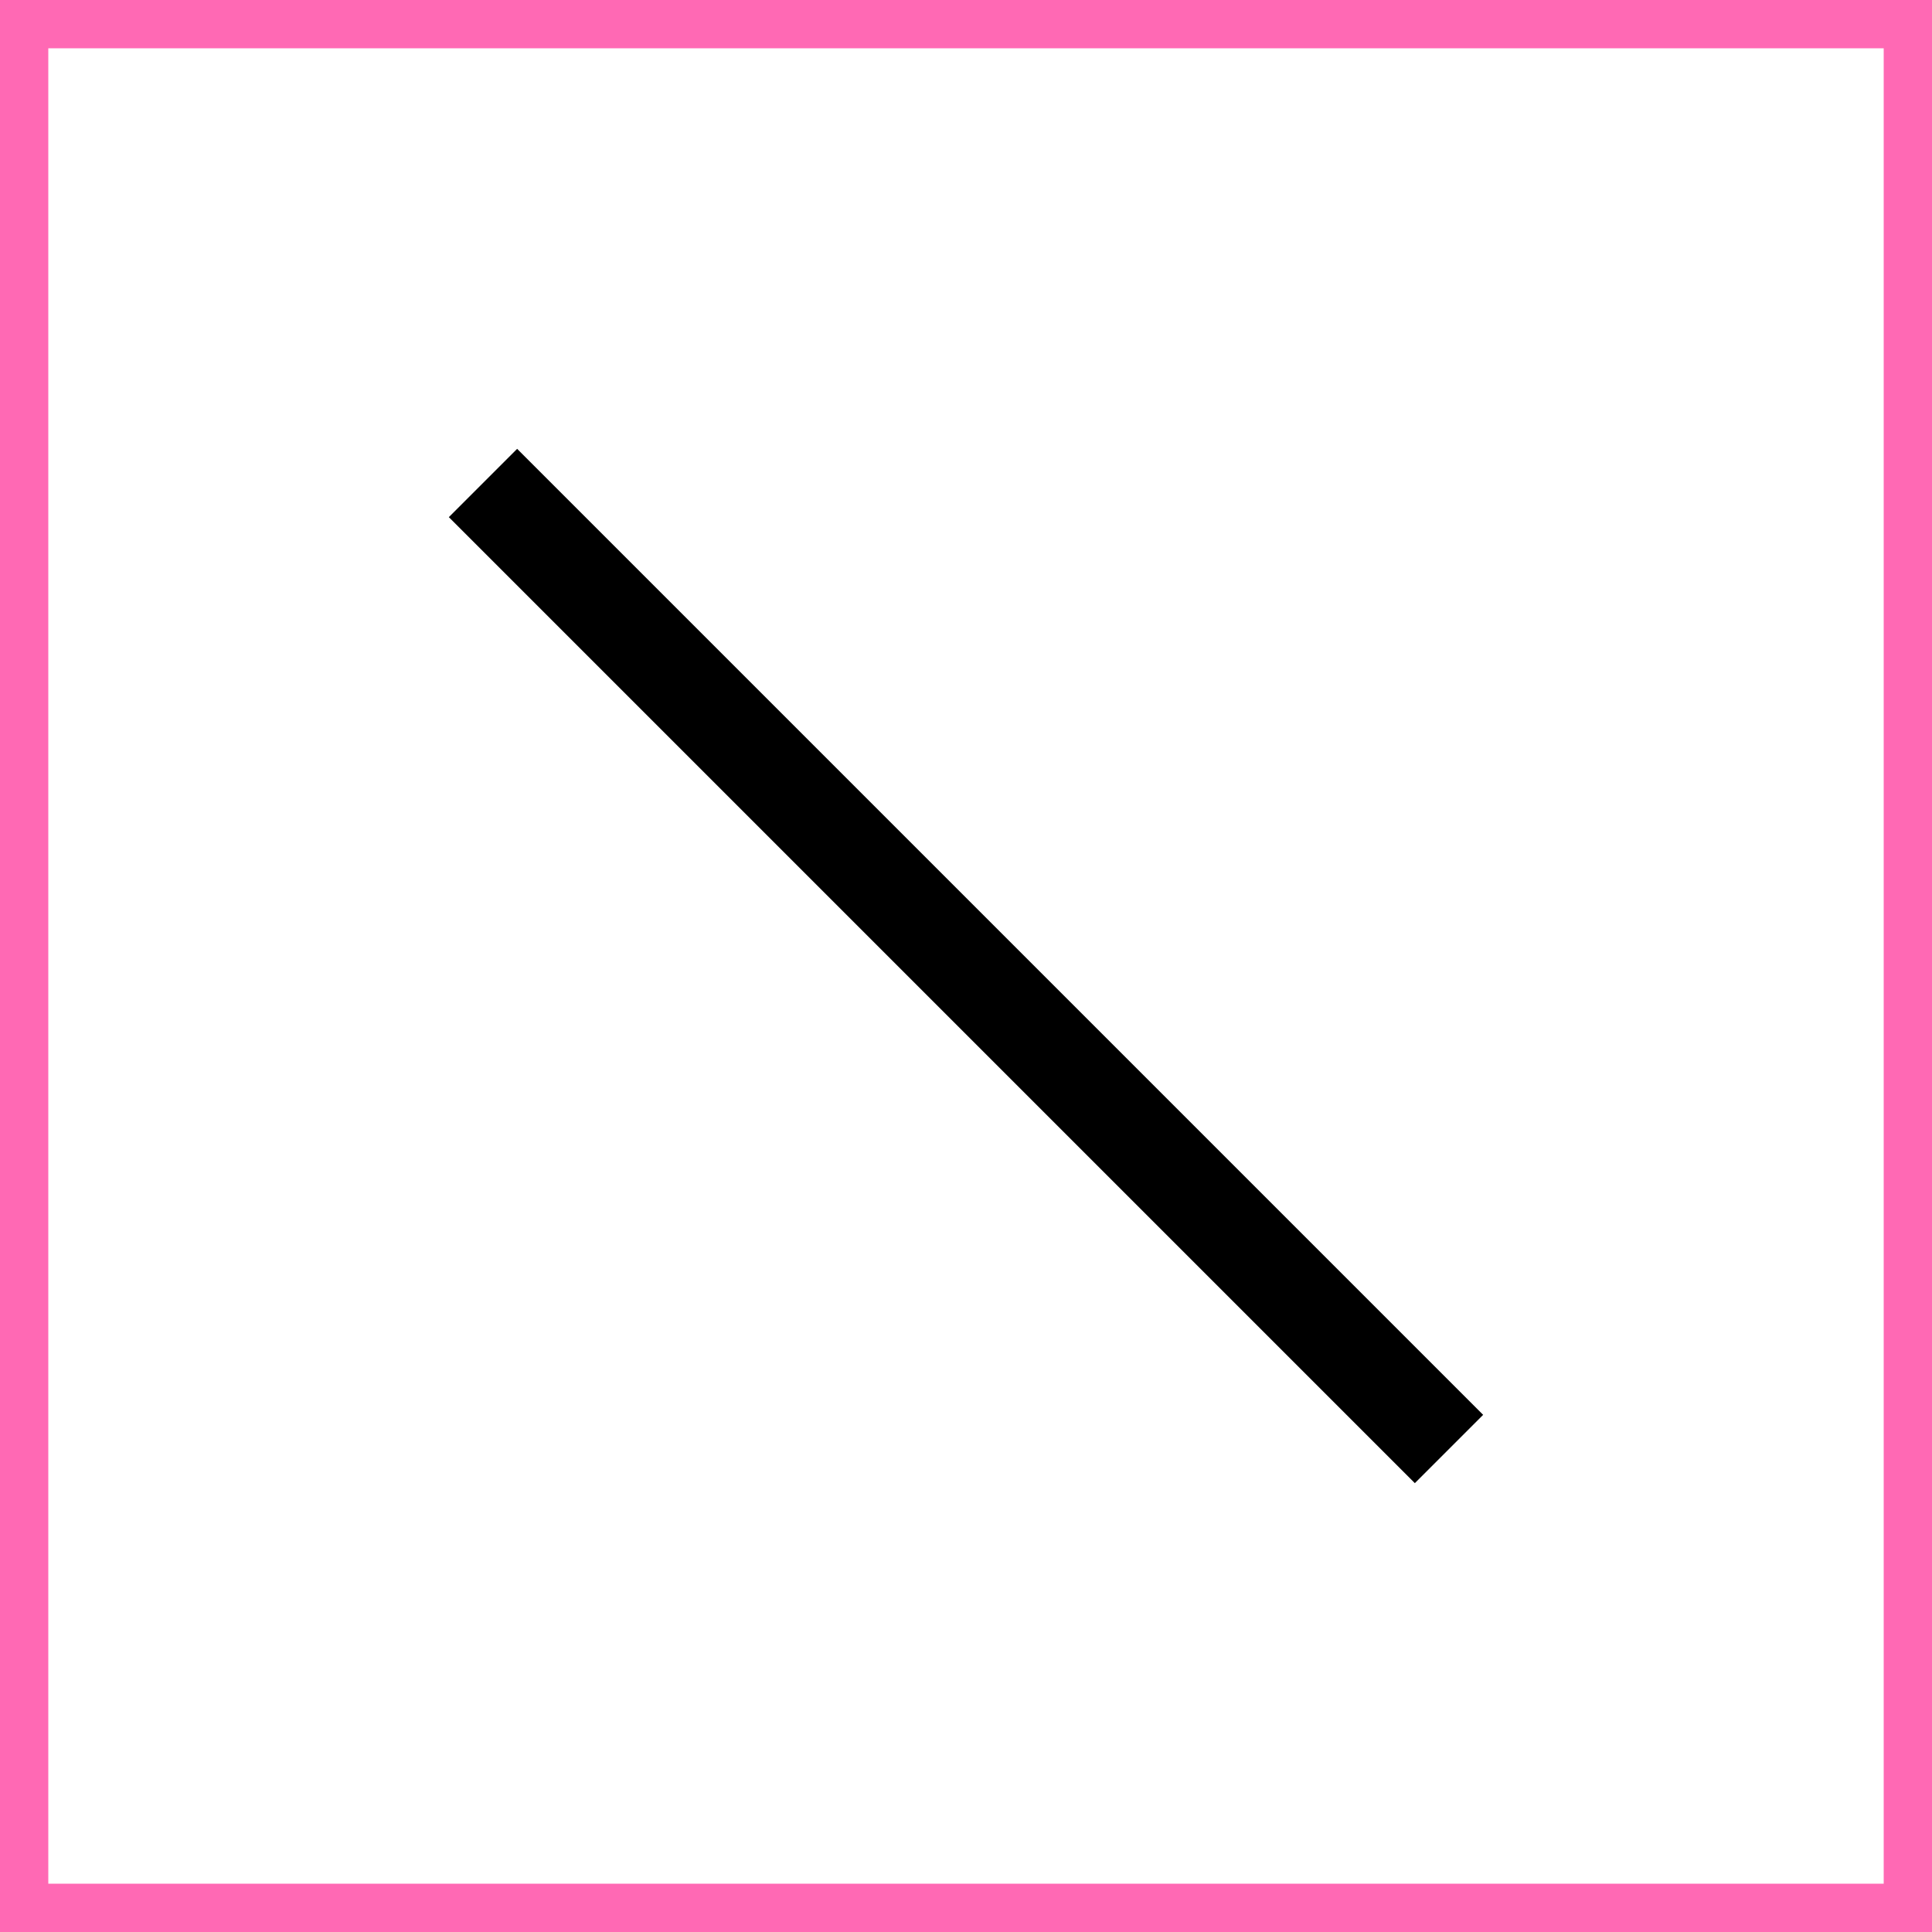
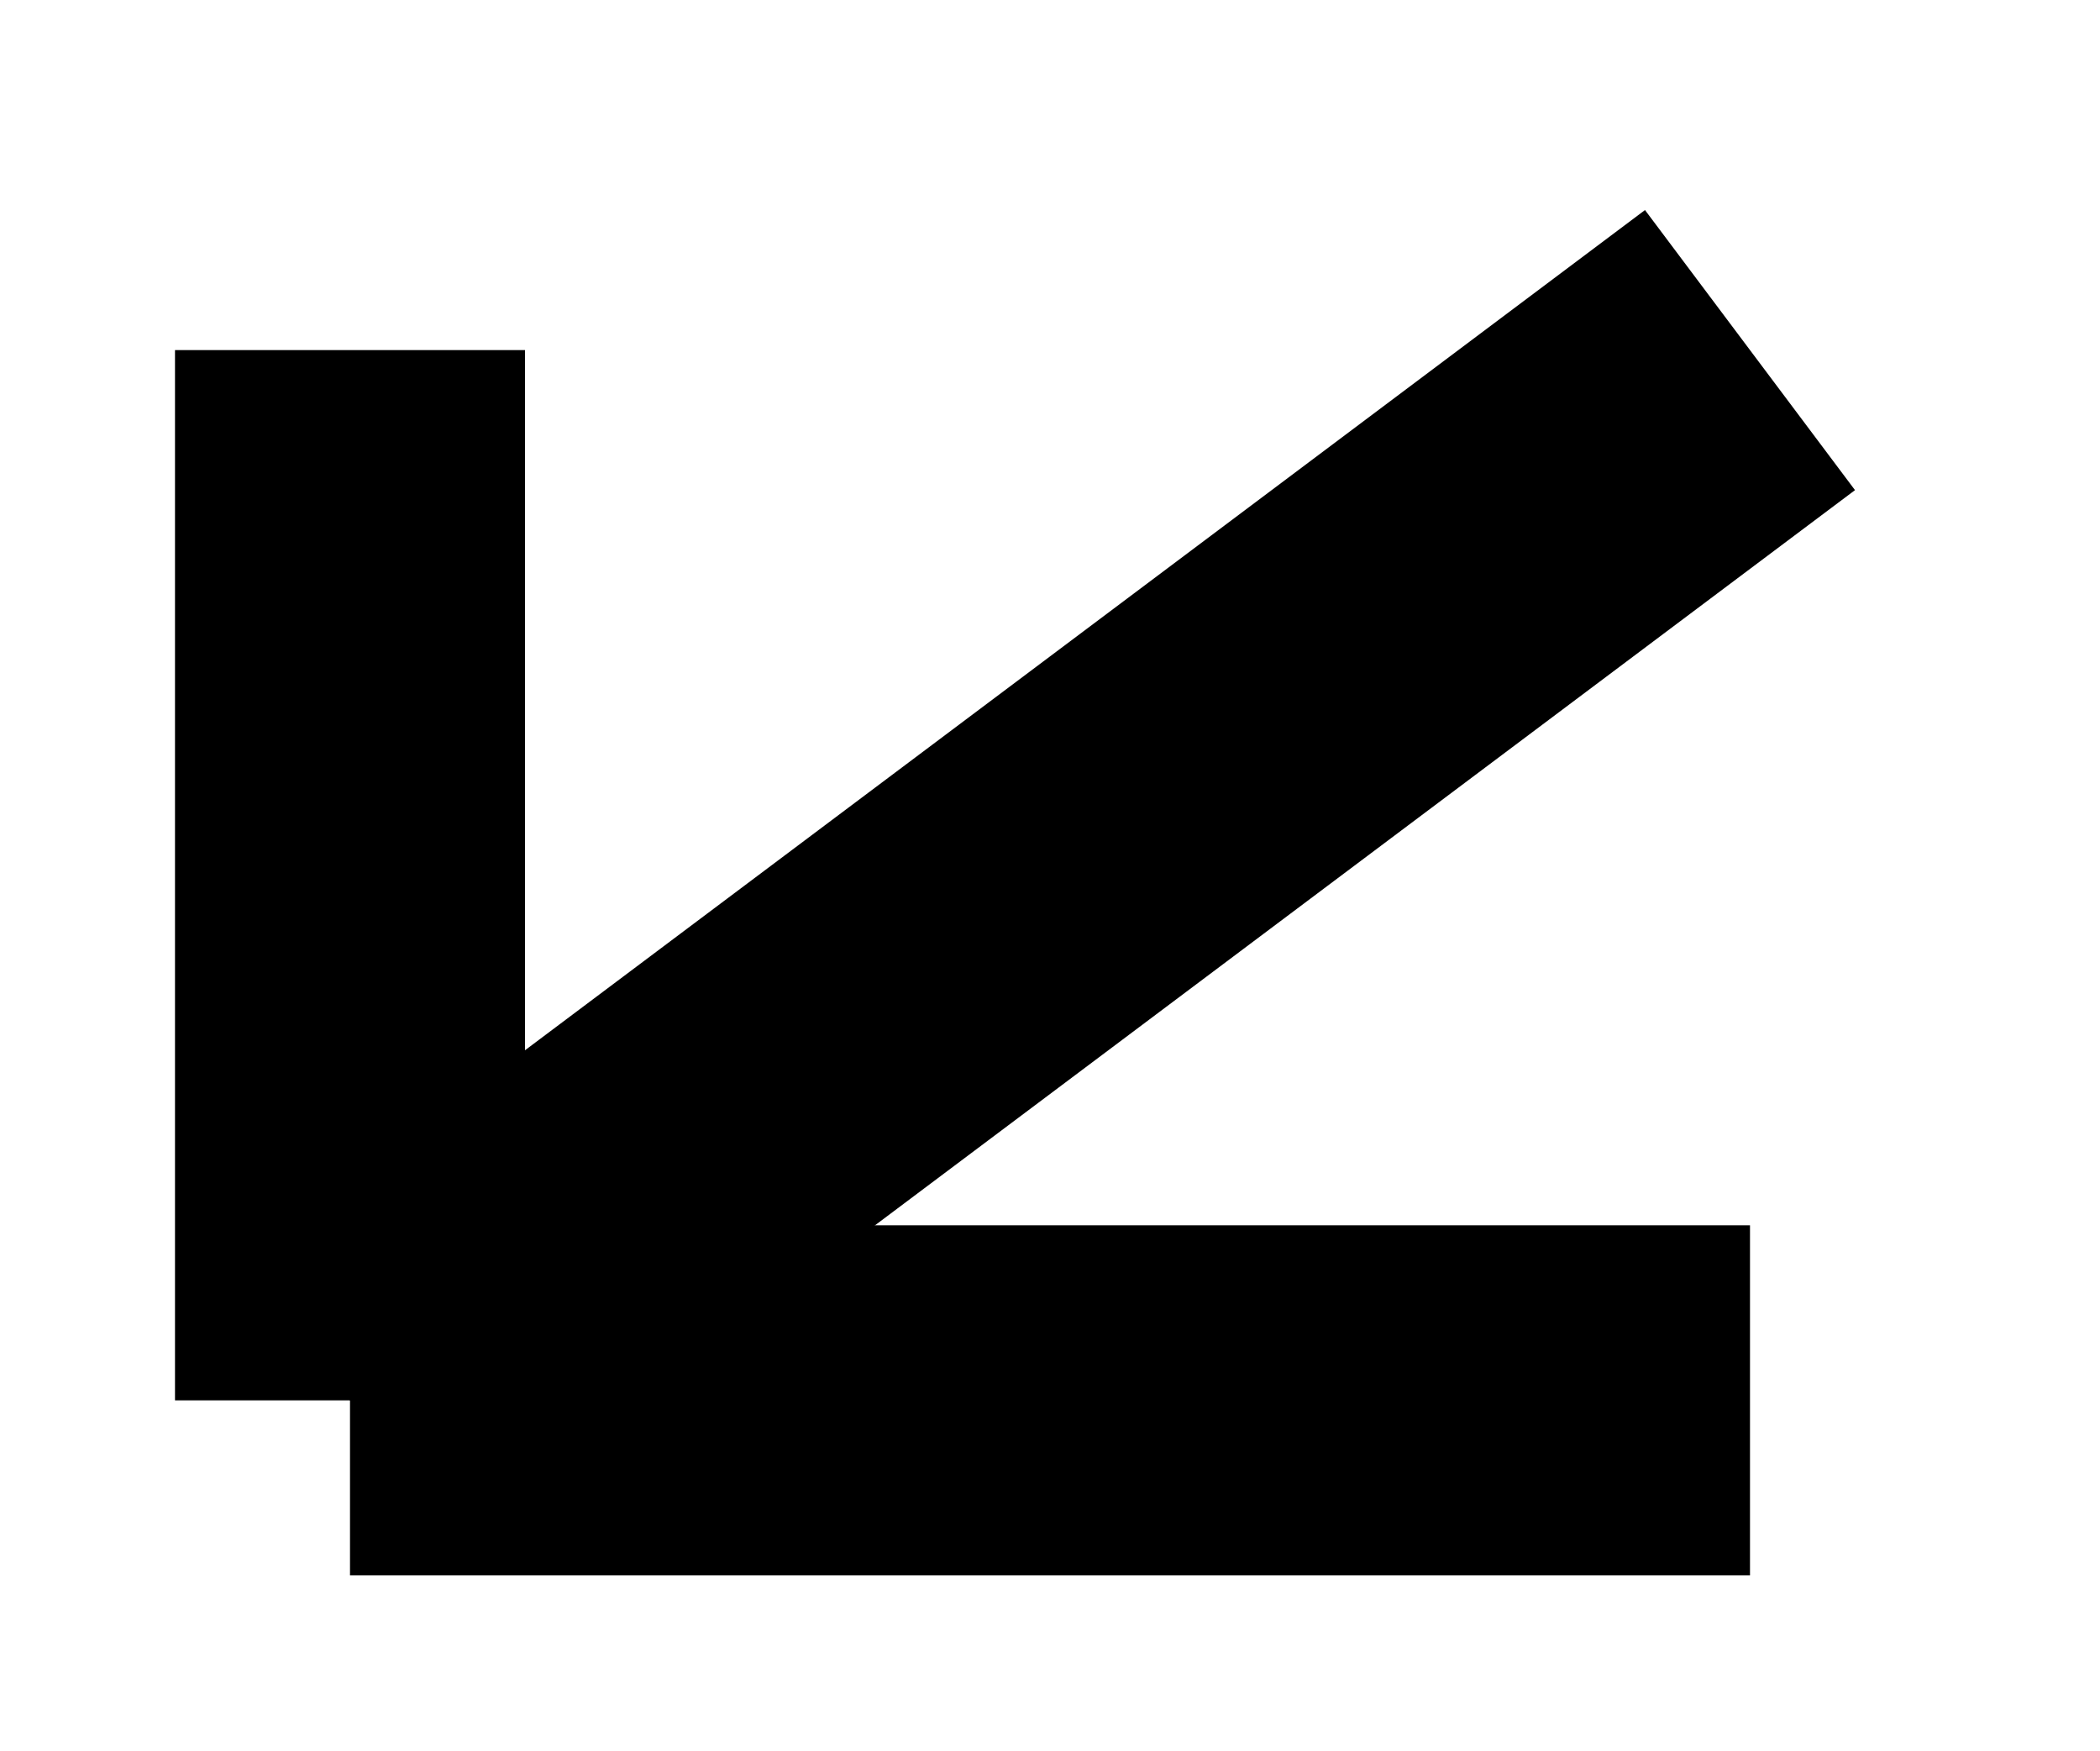
- <svg xmlns="http://www.w3.org/2000/svg" width="80%" height="auto" viewBox="0 0 2 2">
-   <rect x="0" y="0" width="100%" height="100%" fill="none" stroke="hotpink" stroke-width="0.1" />
-   <line x1="0.5" y1="0.5" x2="1.5" y2="1.5" stroke="black" stroke-width="0.1" />
+ <svg xmlns="http://www.w3.org/2000/svg" width="80%" height="60%" preserveAspectRatio="xMidYMid slice" style="border: 1px solid black" viewBox="-1 -1 6 5">
+   <g transform="translate(0, 3)">
+     <line x1="0" y1="0" x2="4" y2="0" stroke="black" vector-effect="non-scaling-stroke" stroke-width="1" />
+     <line x1="0" y1="0" x2="0" y2="-3" stroke="black" vector-effect="non-scaling-stroke" stroke-width="1" />
+     <line x1="0" y1="0" x2="4" y2="-3" stroke="black" vector-effect="non-scaling-stroke" stroke-width="1">
+       <animate attributeName="x2" from="0" to="4" dur="2s" fill="freeze" />
+       <animate attributeName="y2" from="0" to="-3" dur="2s" fill="freeze" />
+     </line>
+     <line x1="3" y1="0.1" x2="3" y2="-0.1" stroke="black" vector-effect="non-scaling-stroke" stroke-width="1" />
+     <line x1="2" y1="0" x2="2" y2="-0.2" stroke="black" vector-effect="non-scaling-stroke" stroke-width="1" />
+     <line x1="1" y1="0.2" x2="1" y2="0" stroke="black" vector-effect="non-scaling-stroke" stroke-width="1" />
+   </g>
</svg>
